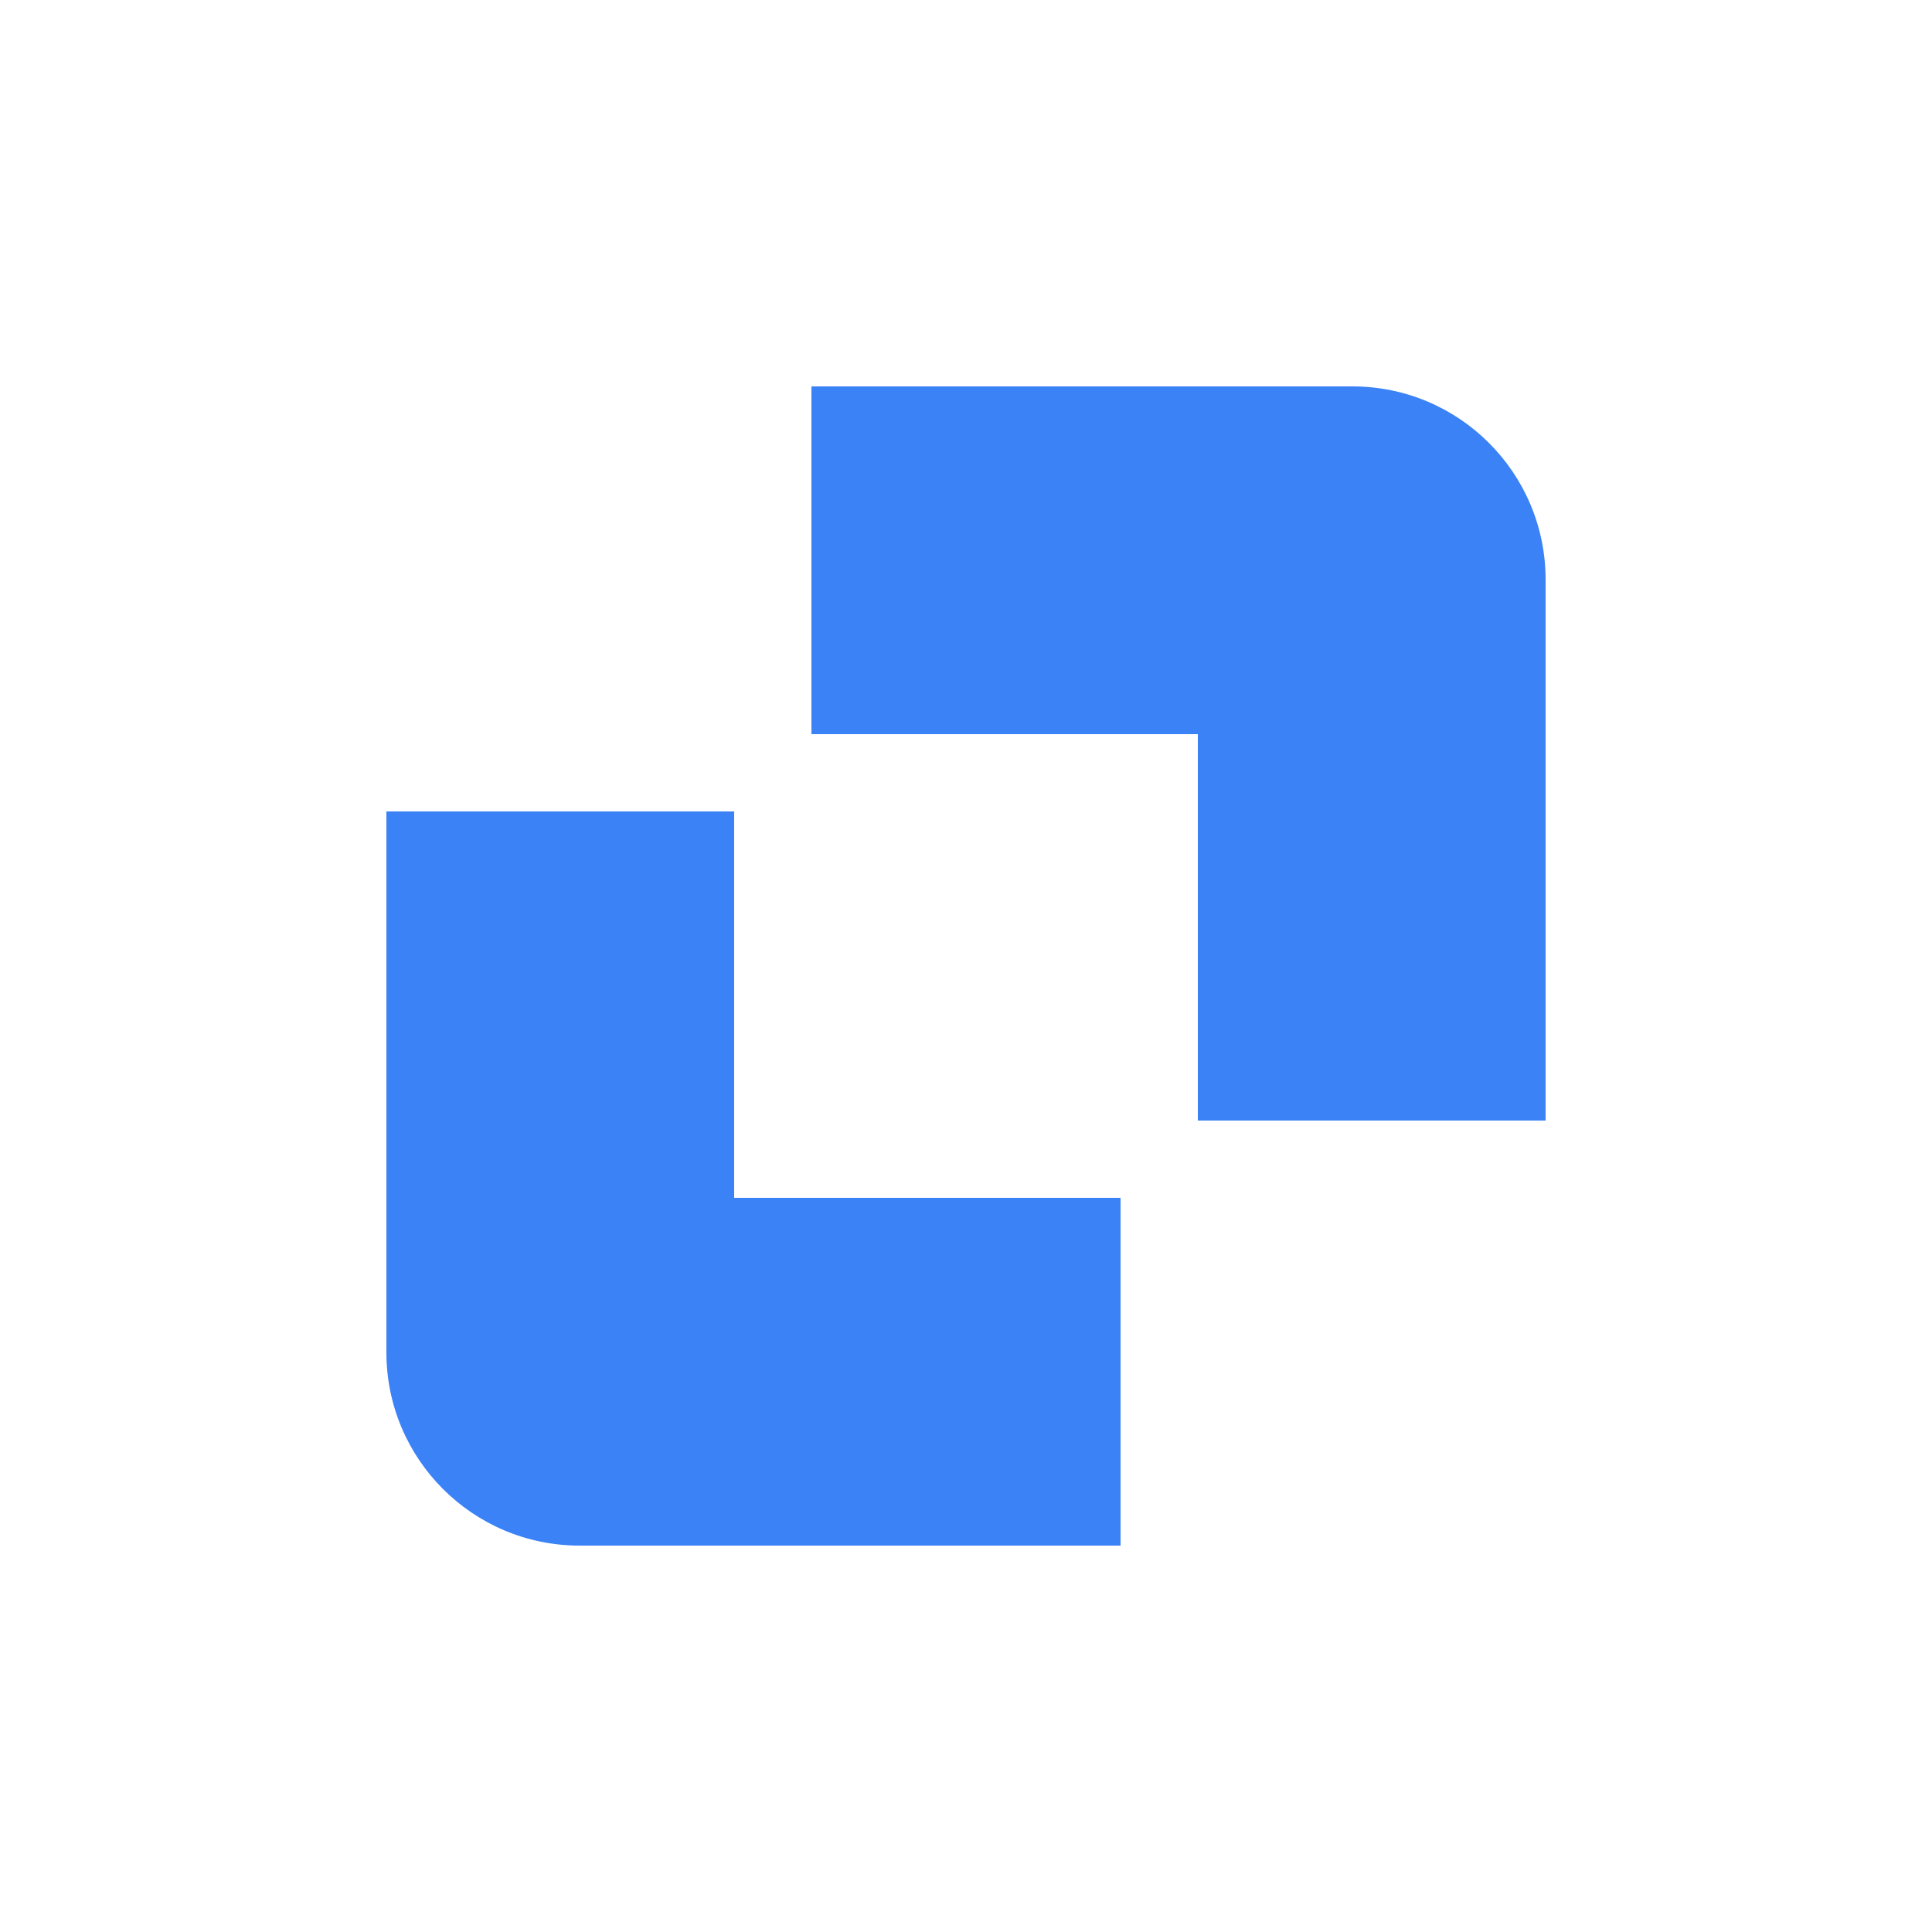
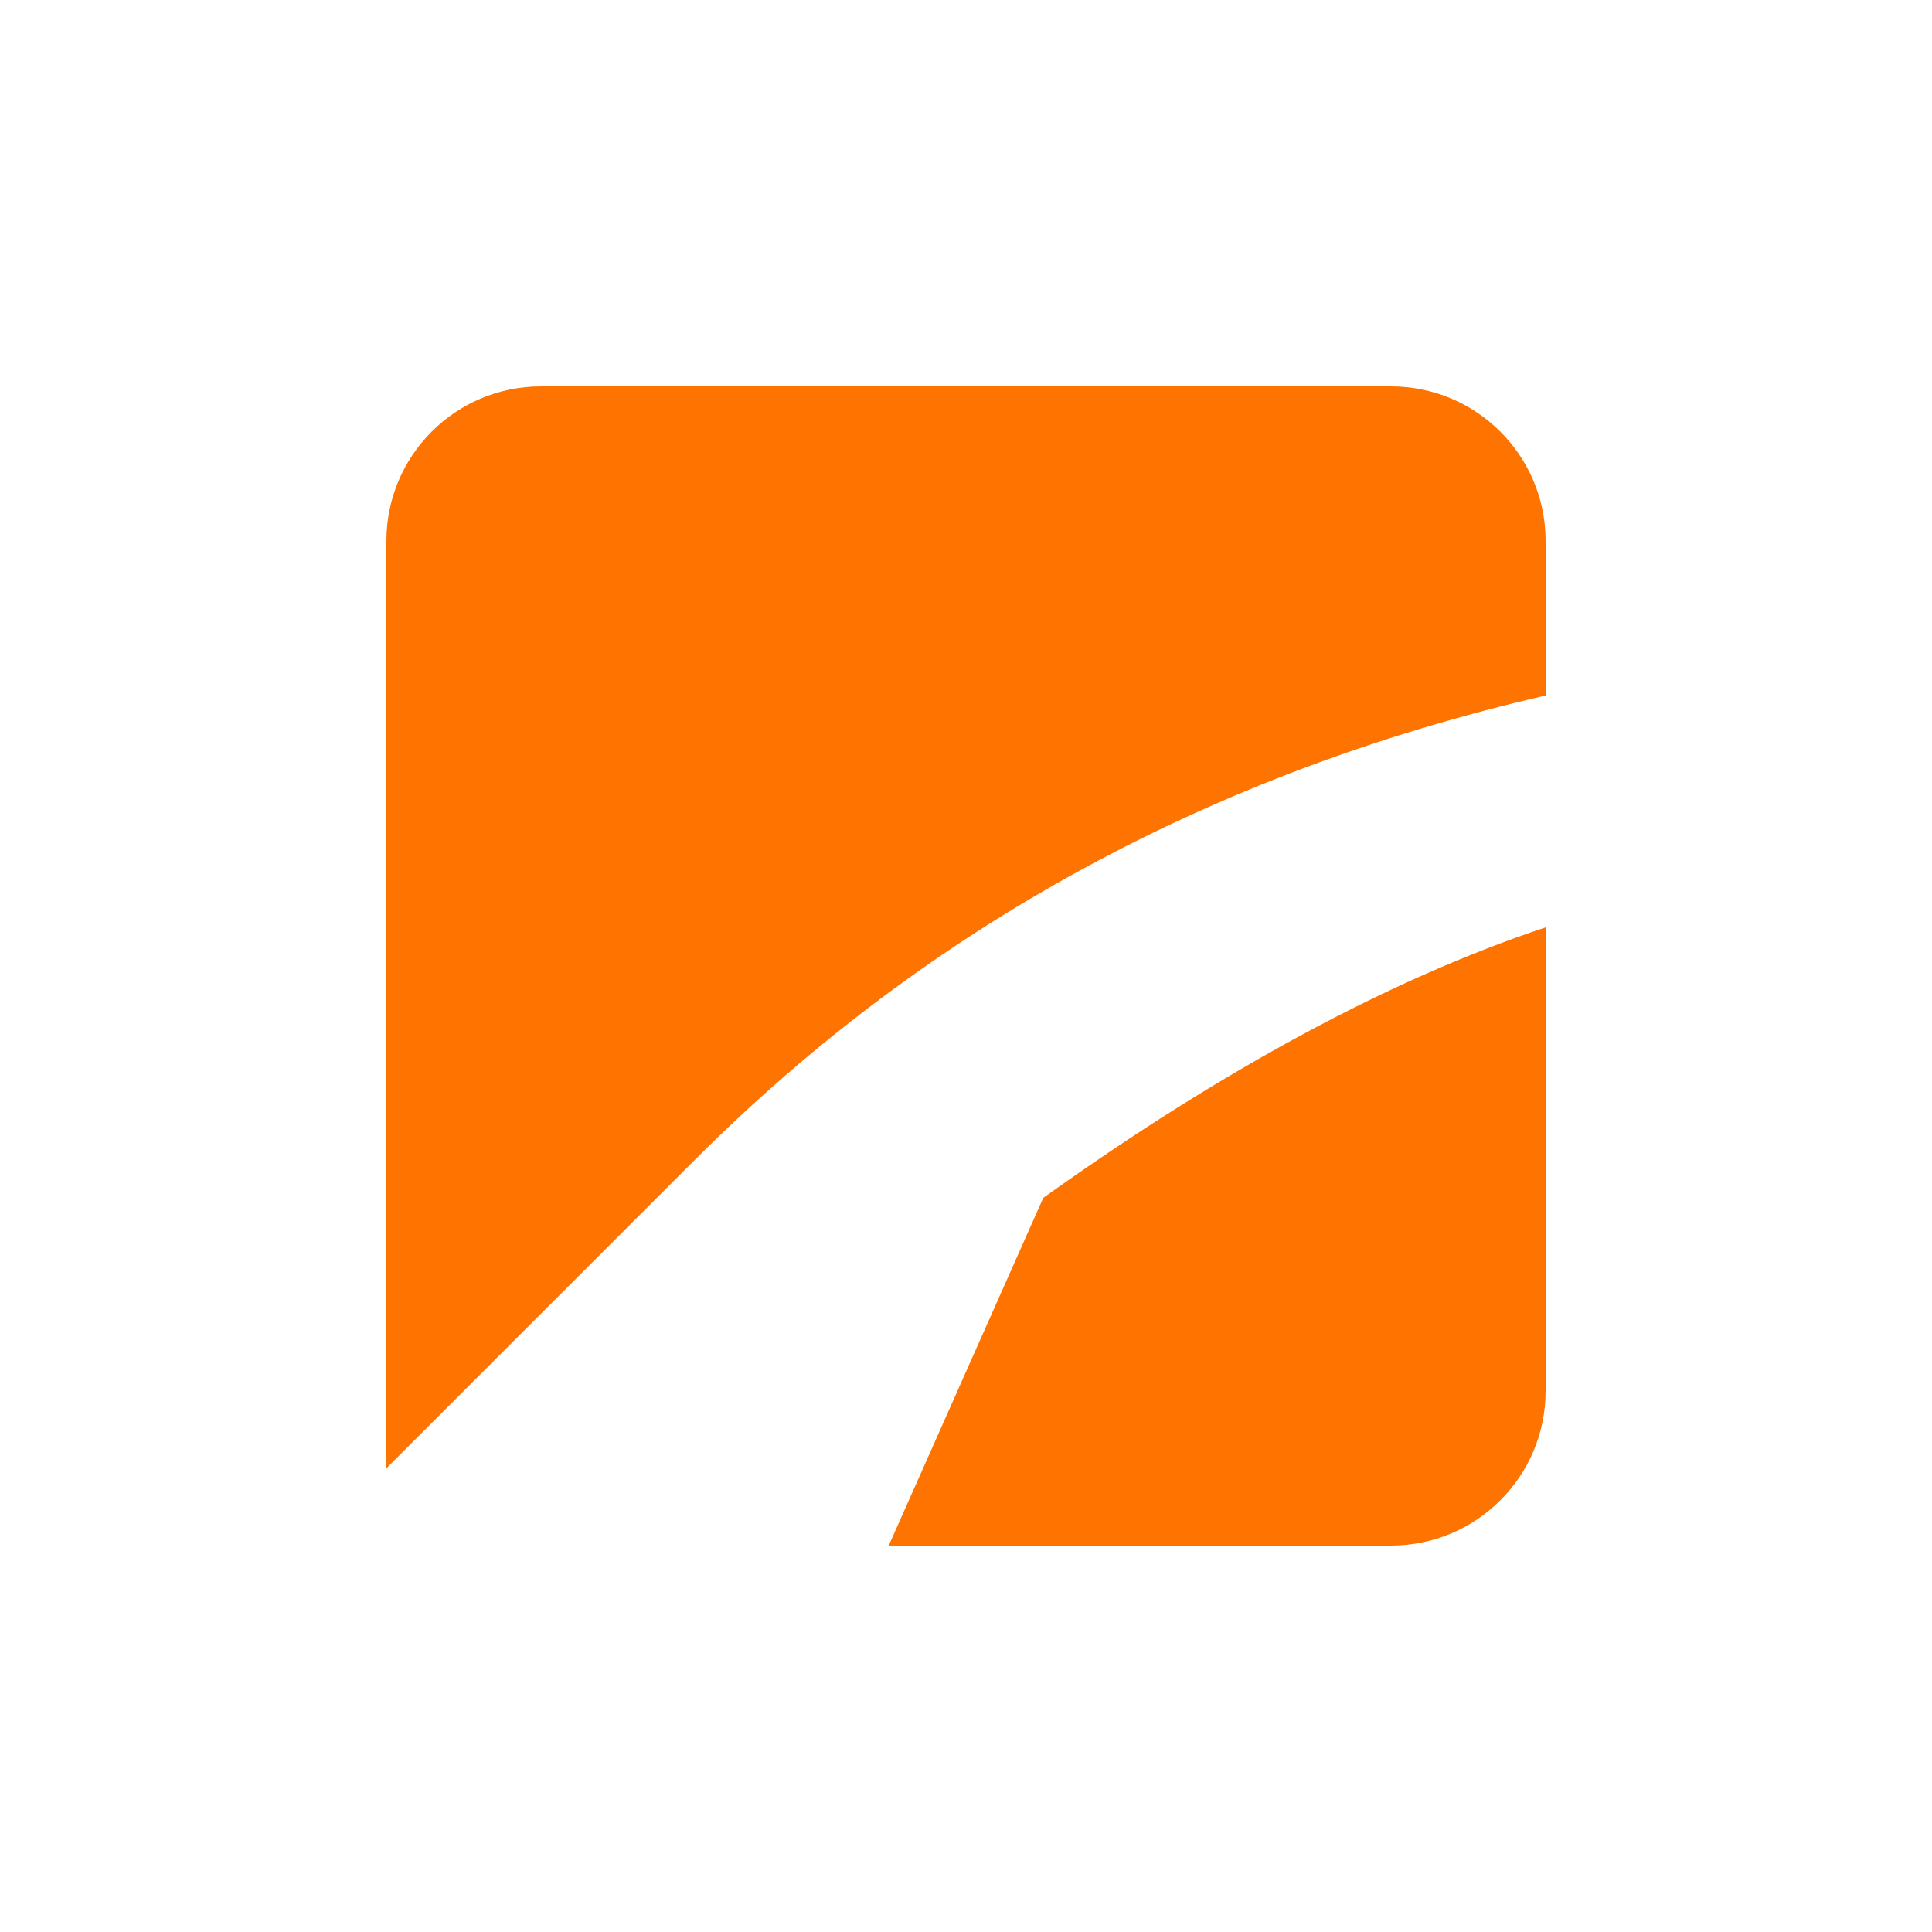
<svg xmlns="http://www.w3.org/2000/svg" viewBox="0 0 100 100">
-   <g fill="#3B82F6">
-     <path d="M 20,42 V 70 A 10,10 0 0,0 30,80 H 58 V 62 H 38 V 42 Z" />
-     <path d="M 80,58 V 30 A 10,10 0 0,0 70,20 H 42 V 38 H 62 V 58 Z" />
+   <rect x="3" y="3" width="94" height="94" rx="28" fill="none" />
+   <g fill="#ff7300">
+     <path d="M 20,28 A 8,8 0 0,1 28,20 H 72 A 8,8 0 0,1 80,28 V 36 Q 54,42 36,60 L 20,76 Z" />
+     <path d="M 54,62 Q 68,52 80,48 V 72 A 8,8 0 0,1 72,80 H 46 Z" />
  </g>
</svg>
